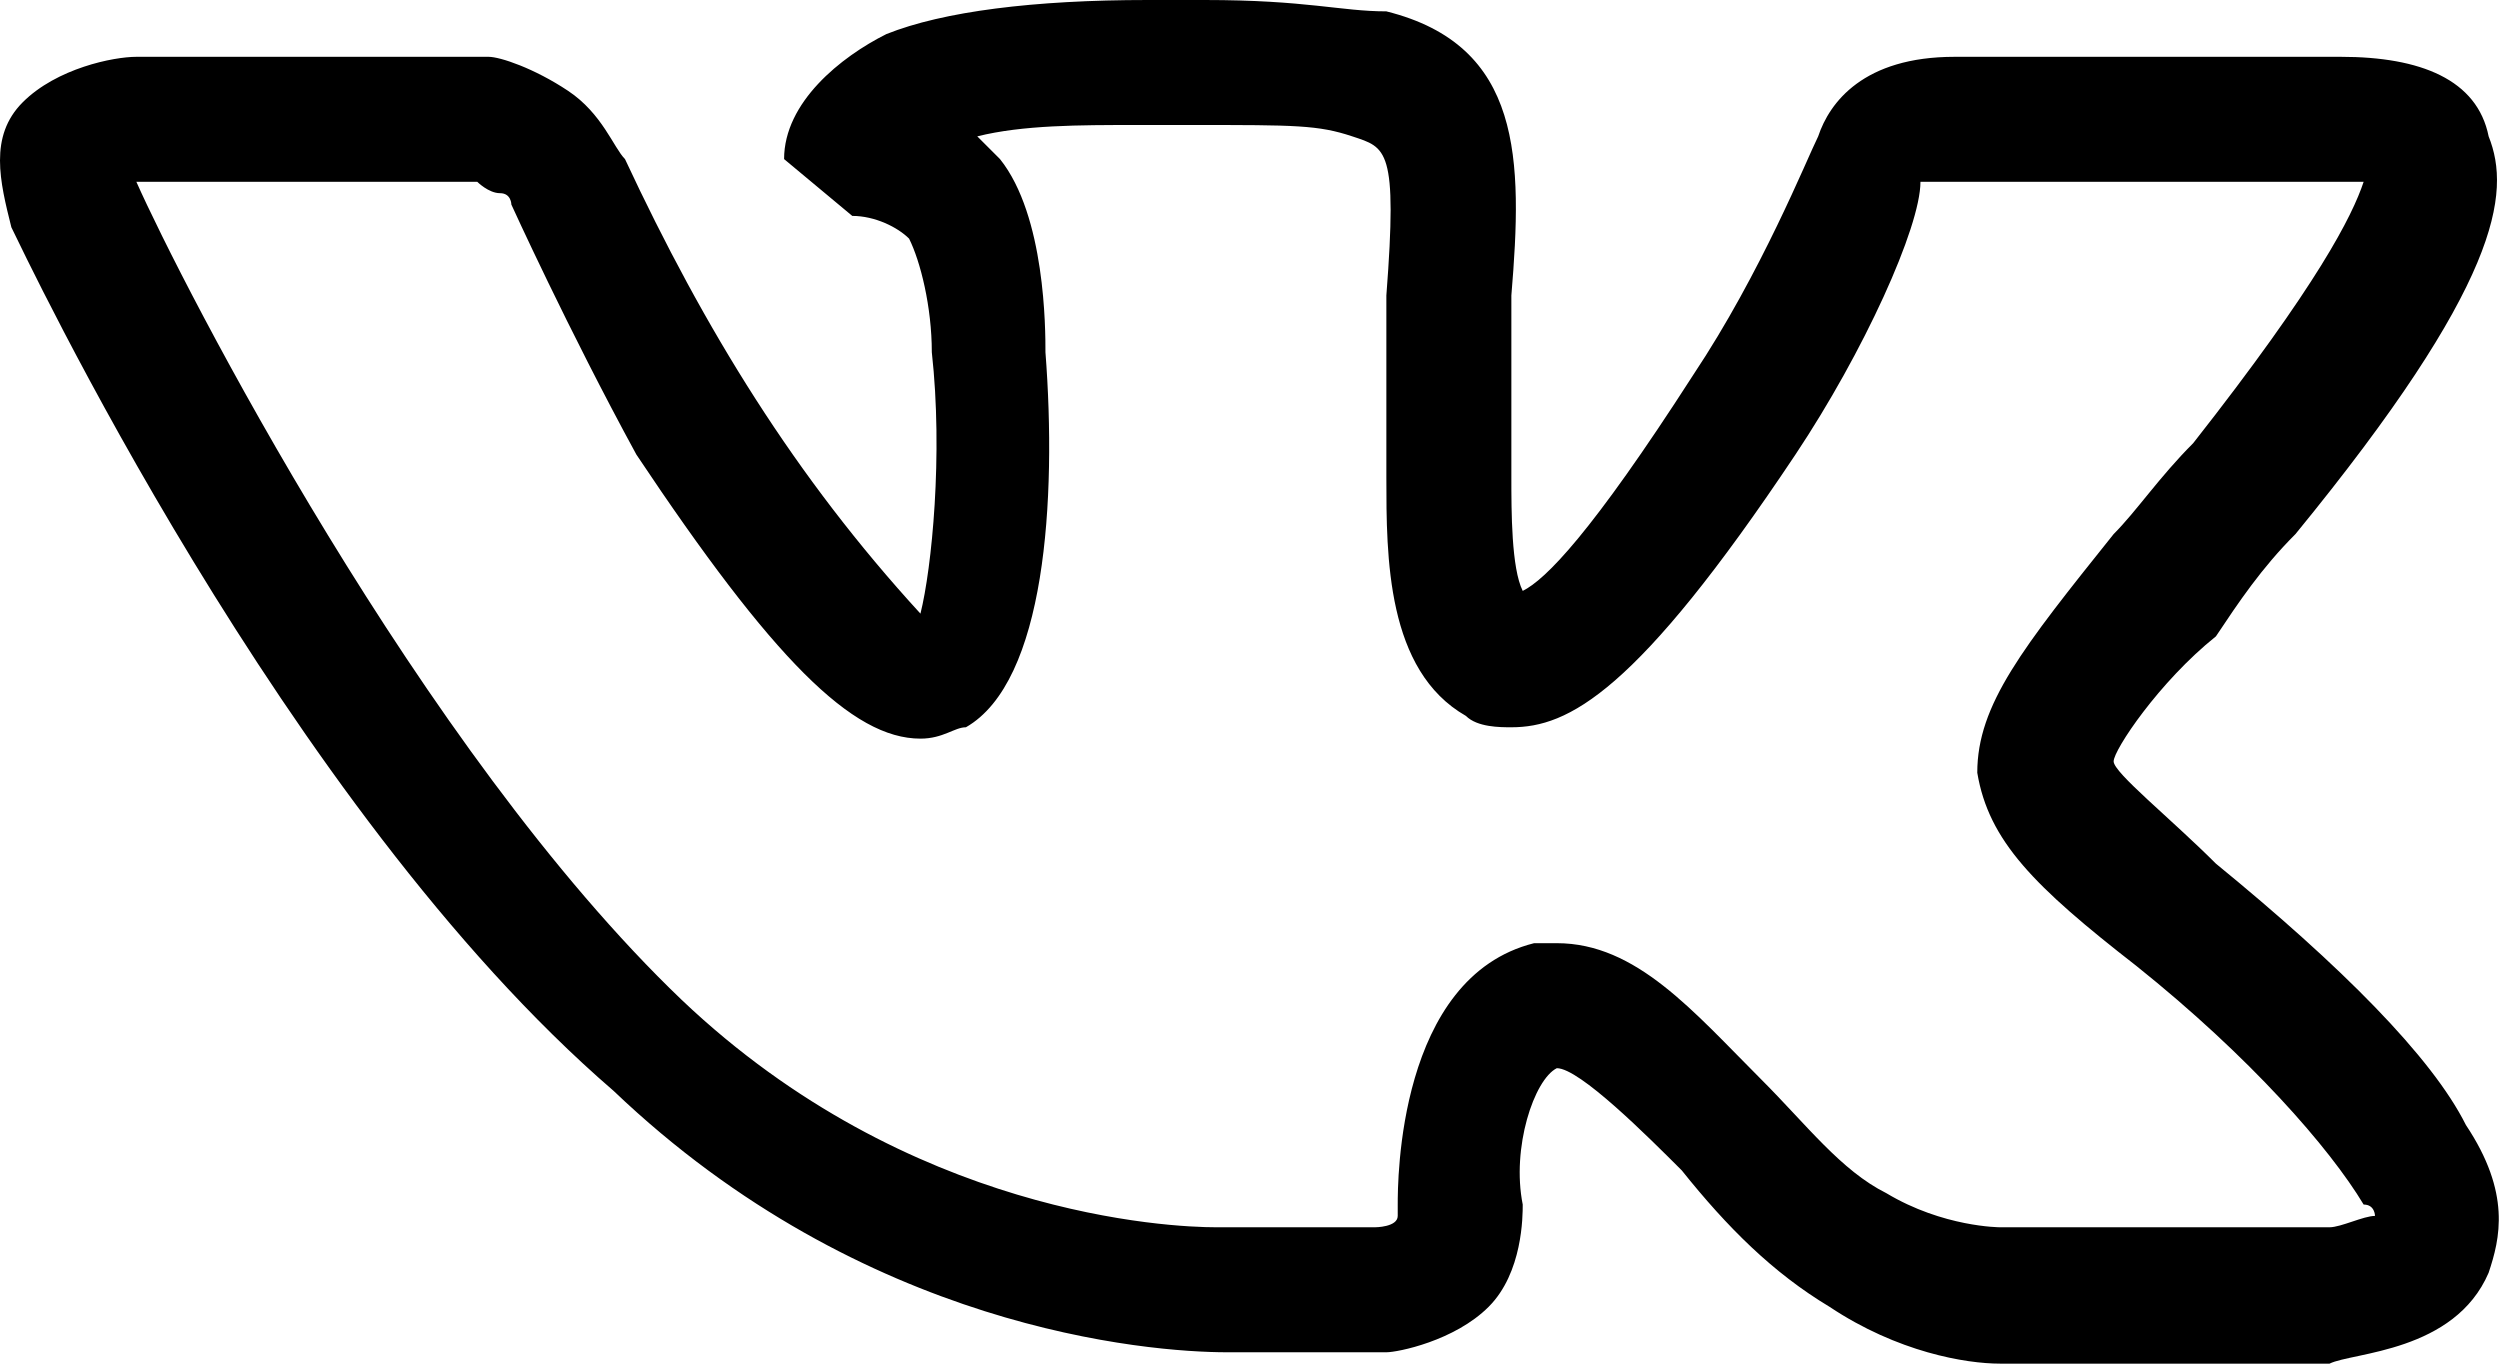
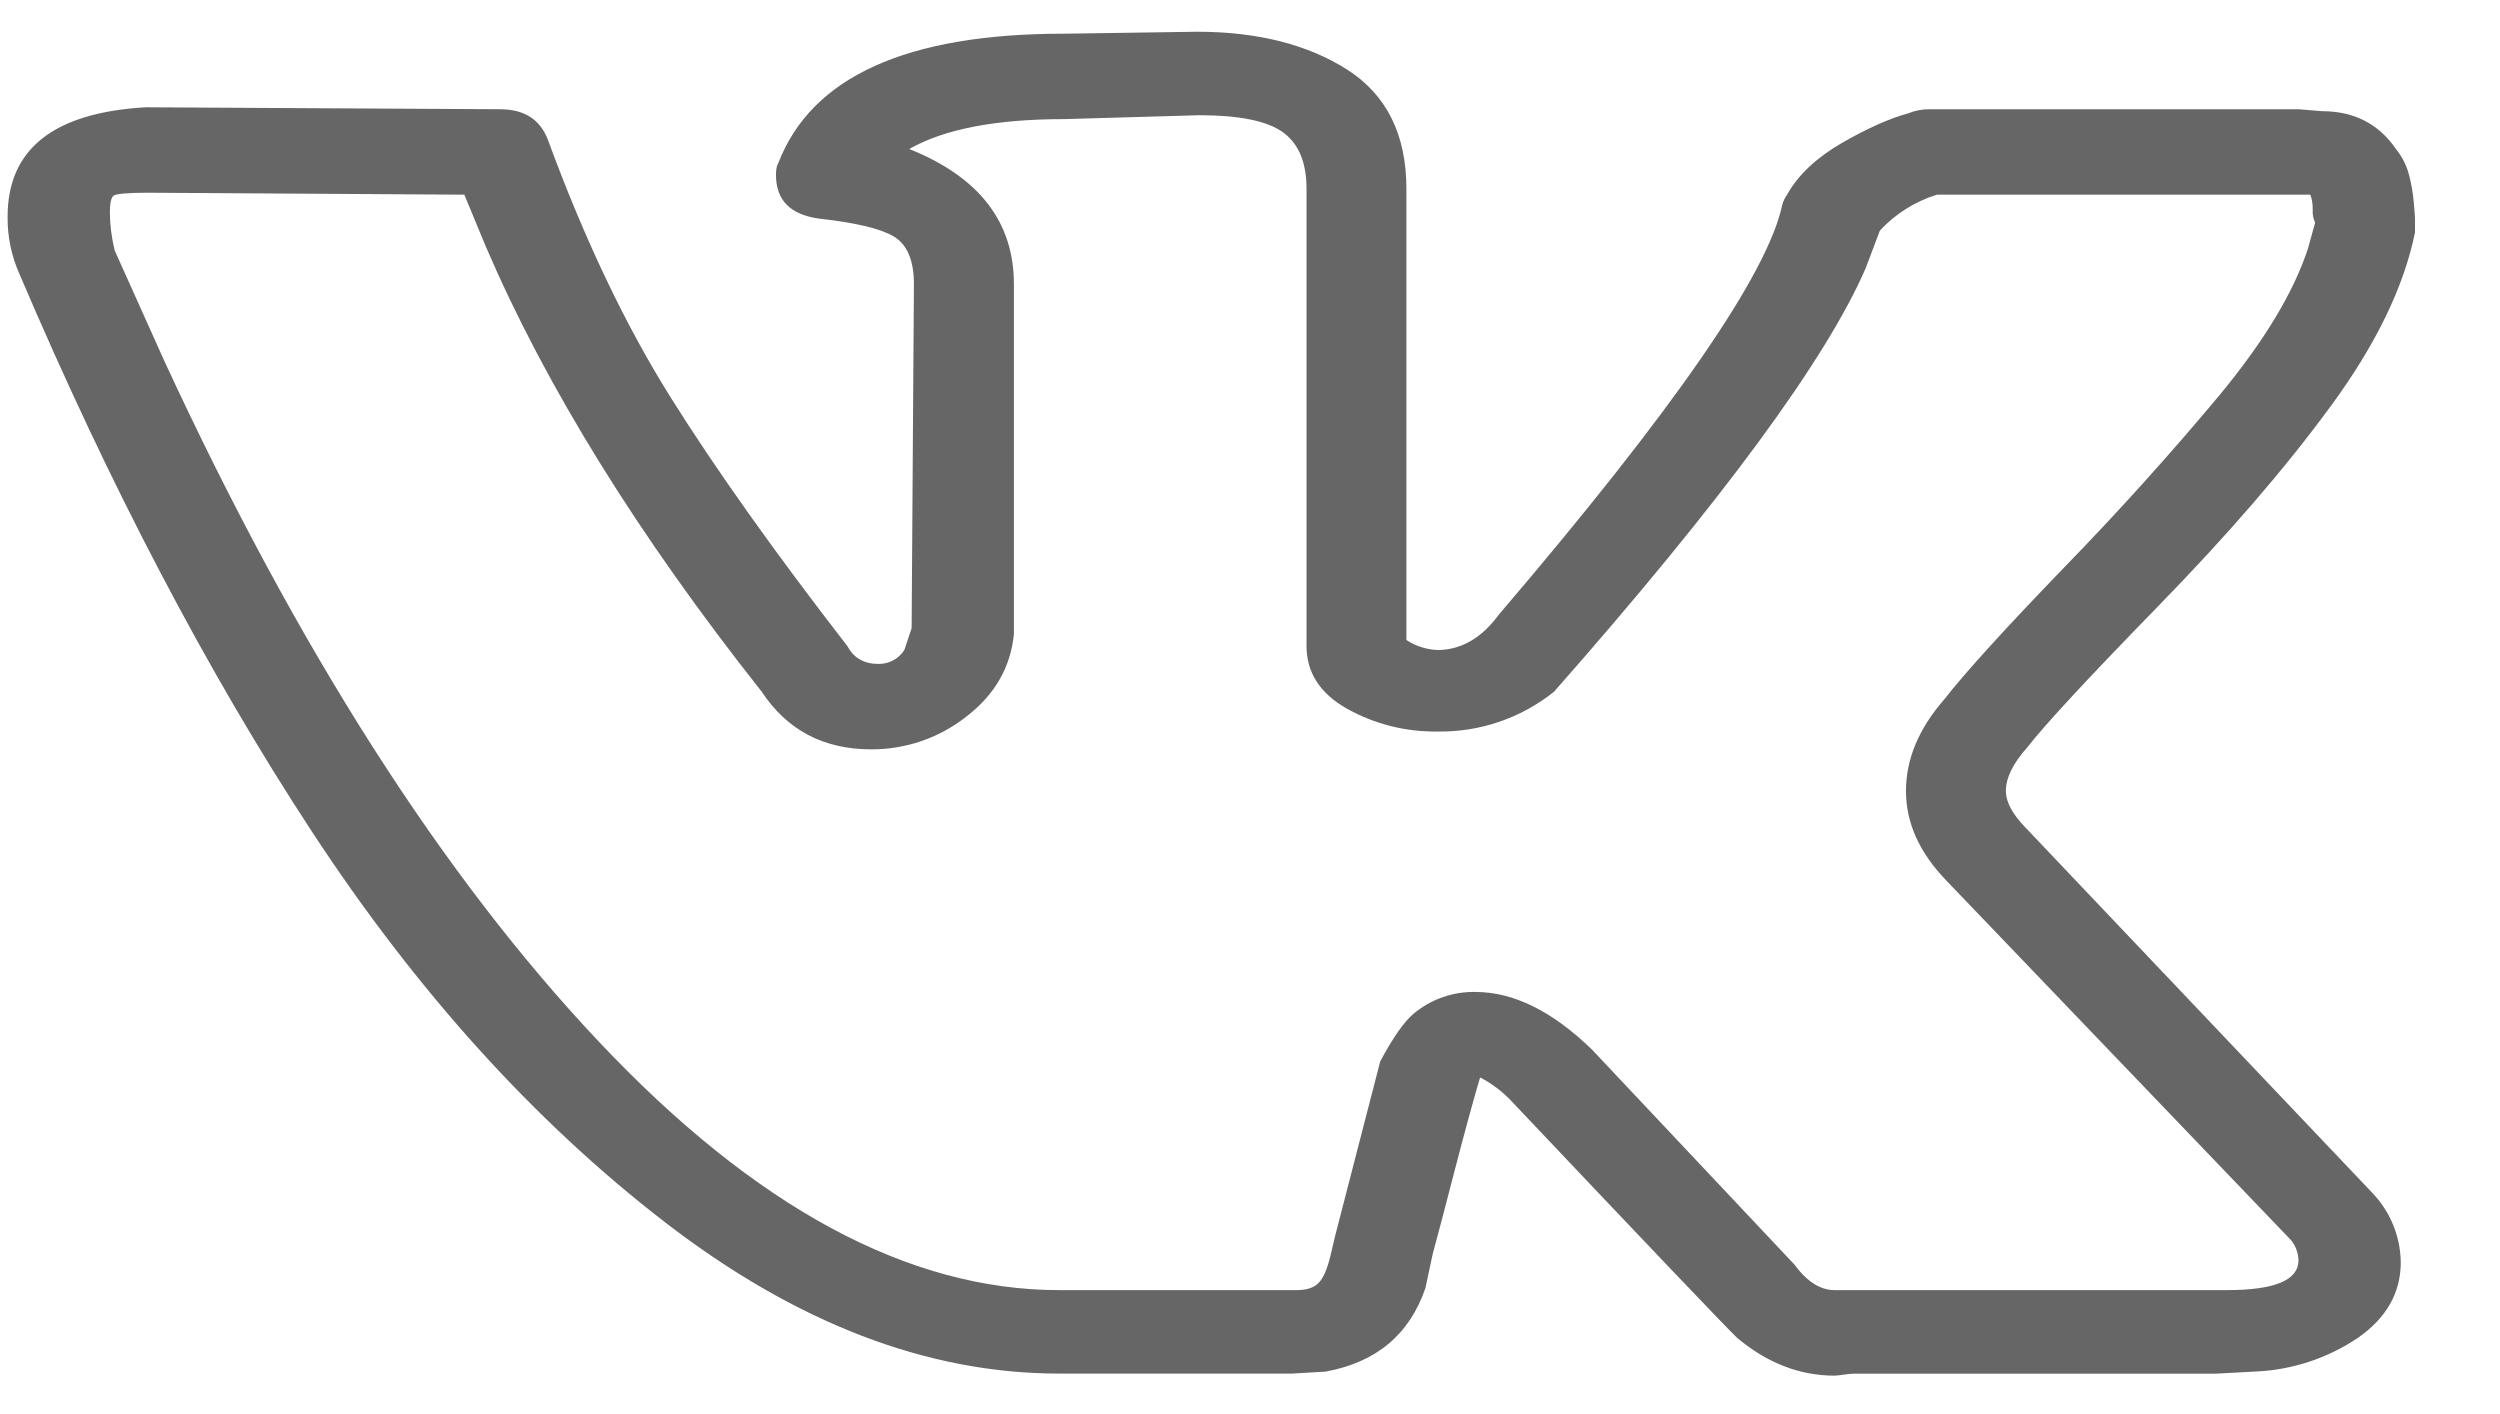
- <svg xmlns="http://www.w3.org/2000/svg" viewBox="0 0 22 12">
-   <path d="M17.6 12c-.3 0-.9-.1-1.5-.5-.5-.3-.9-.7-1.3-1.2-.3-.3-.9-.9-1.1-.9-.2.1-.4.7-.3 1.2 0 .1 0 .6-.3.9-.3.3-.8.4-.9.4h-1.4c-.7 0-3.2-.2-5.4-2.3C2.5 7.1.2 2.2.1 2 0 1.6-.1 1.2.2.9s.8-.4 1-.4h3.1c.1 0 .4.1.7.3.3.2.4.5.5.6.7 1.5 1.5 2.8 2.6 4 .1-.4.2-1.4.1-2.3 0-.4-.1-.8-.2-1-.1-.1-.3-.2-.5-.2l-.6-.5c0-.5.5-.9.9-1.1.5-.2 1.3-.3 2.3-.3h.5c.9 0 1.2.1 1.6.1 1.2.3 1.2 1.3 1.1 2.5v1.6c0 .3 0 .8.1 1 .2-.1.6-.5 1.5-1.9.6-.9 1-1.9 1.1-2.1.1-.3.4-.7 1.2-.7h3.4c.7 0 1.2.2 1.3.7.2.5.1 1.3-1.7 3.5-.3.3-.5.6-.7.9-.5.4-.9 1-.9 1.1s.5.5.9.9c1.1.9 1.9 1.7 2.2 2.3.4.6.3 1 .2 1.3-.3.7-1.2.7-1.4.8h-2.8-.1zm-3.9-3.7c.7 0 1.2.6 1.8 1.2.4.4.7.8 1.1 1 .5.3 1 .3 1 .3h2.9c.1 0 .3-.1.4-.1 0 0 0-.1-.1-.1-.3-.5-1-1.3-2-2.1-.9-.7-1.3-1.1-1.4-1.7 0-.6.4-1.1 1.2-2.1.2-.2.4-.5.7-.8 1.1-1.4 1.4-2 1.5-2.3h-3.9c0 .4-.5 1.5-1.1 2.4-1.4 2.1-2 2.4-2.5 2.4-.1 0-.3 0-.4-.1-.7-.4-.7-1.4-.7-2.1V2.6c.1-1.3 0-1.3-.3-1.4-.3-.1-.5-.1-1.4-.1H10c-.5 0-1 0-1.4.1l.2.2c.4.5.4 1.5.4 1.7.1 1.3 0 2.9-.7 3.3-.1 0-.2.1-.4.1-.6 0-1.3-.7-2.5-2.5C5 2.9 4.5 1.8 4.5 1.8s0-.1-.1-.1-.2-.1-.2-.1h-3c.4.9 2.5 5 4.8 7.2 2 1.9 4.3 2 4.7 2h1.4s.2 0 .2-.1v-.1c0-.2 0-2 1.2-2.3h.2z" />
+ <svg xmlns="http://www.w3.org/2000/svg" width="23" height="13" fill="none">
+   <path d="M.07 1.993c0-.622.423-.957 1.27-1.006l3.26.018c.22 0 .365.091.438.274.336.915.711 1.704 1.127 2.369.416.664.96 1.43 1.63 2.295.059.11.154.165.285.165a.276.276 0 00.24-.128l.067-.201.021-3.164c0-.22-.062-.366-.186-.44-.124-.073-.353-.127-.689-.164-.263-.037-.394-.17-.394-.402 0-.05.007-.086.022-.11C7.467.706 8.343.31 9.787.31l1.226-.018c.554 0 1.014.116 1.379.347.364.232.547.598.547 1.098v4.151a.562.562 0 00.284.092c.22 0 .409-.11.57-.33 1.604-1.877 2.472-3.133 2.604-3.767a.29.29 0 01.044-.092c.102-.182.27-.34.503-.475.233-.134.438-.226.613-.274a.507.507 0 01.197-.037h3.392l.219.018c.292 0 .518.116.678.348a.63.63 0 01.12.238c.022.085.037.17.044.256.008.085.011.134.011.146v.128c-.102.5-.36 1.033-.777 1.6-.415.567-.944 1.18-1.586 1.838-.642.659-1.044 1.092-1.204 1.299-.131.146-.197.28-.197.402 0 .098.058.208.175.33l3.195 3.365a.939.939 0 01.263.64c0 .28-.131.512-.394.695a1.826 1.826 0 01-.941.31l-.372.02h-3.327a.794.794 0 00-.087.008.802.802 0 01-.088.01c-.32 0-.62-.116-.897-.348-.102-.098-.788-.817-2.057-2.158a1.107 1.107 0 00-.307-.238c-.058.195-.135.475-.23.841-.094.366-.164.628-.207.787l-.066.31c-.146.427-.452.684-.92.769l-.306.018H9.743c-1.21 0-2.418-.463-3.622-1.39-1.203-.927-2.287-2.125-3.25-3.594-.963-1.469-1.86-3.18-2.691-5.13a1.254 1.254 0 01-.11-.53zM13.223 6.73a1.66 1.66 0 01-.831-.21c-.248-.14-.372-.333-.372-.577V1.737c0-.244-.073-.418-.22-.522-.145-.103-.4-.155-.765-.155l-1.248.036c-.627 0-1.101.092-1.422.275.642.256.963.67.963 1.244v3.218c-.03.305-.175.558-.438.76a1.405 1.405 0 01-.875.301c-.438 0-.774-.177-1.007-.53C5.87 4.925 5.024 3.559 4.469 2.267l-.197-.476-2.91-.018c-.19 0-.296.01-.318.028-.022.018-.033.07-.033.155 0 .11.015.226.044.348l.46 1.024C2.74 5.974 4.07 8.058 5.509 9.583c1.437 1.524 2.848 2.286 4.234 2.286h2.189c.088 0 .153-.021.197-.064.044-.043.08-.125.11-.247l.043-.183.416-1.61c.117-.219.219-.365.306-.438a.86.86 0 01.57-.201c.35 0 .707.176 1.072.53l1.86 1.975c.117.159.24.238.372.238h3.611c.438 0 .657-.091.657-.274a.312.312 0 00-.066-.183l-3.173-3.31c-.248-.257-.372-.531-.372-.824 0-.292.116-.573.35-.841.19-.244.558-.65 1.105-1.216a28.203 28.203 0 001.434-1.591c.408-.494.678-.942.81-1.345l.065-.237a.243.243 0 01-.022-.12c0-.054-.007-.1-.022-.137H17.82a1.199 1.199 0 00-.525.33l-.131.347c-.365.841-1.32 2.14-2.867 3.896a1.672 1.672 0 01-1.073.366z" fill="#666" />
</svg>
